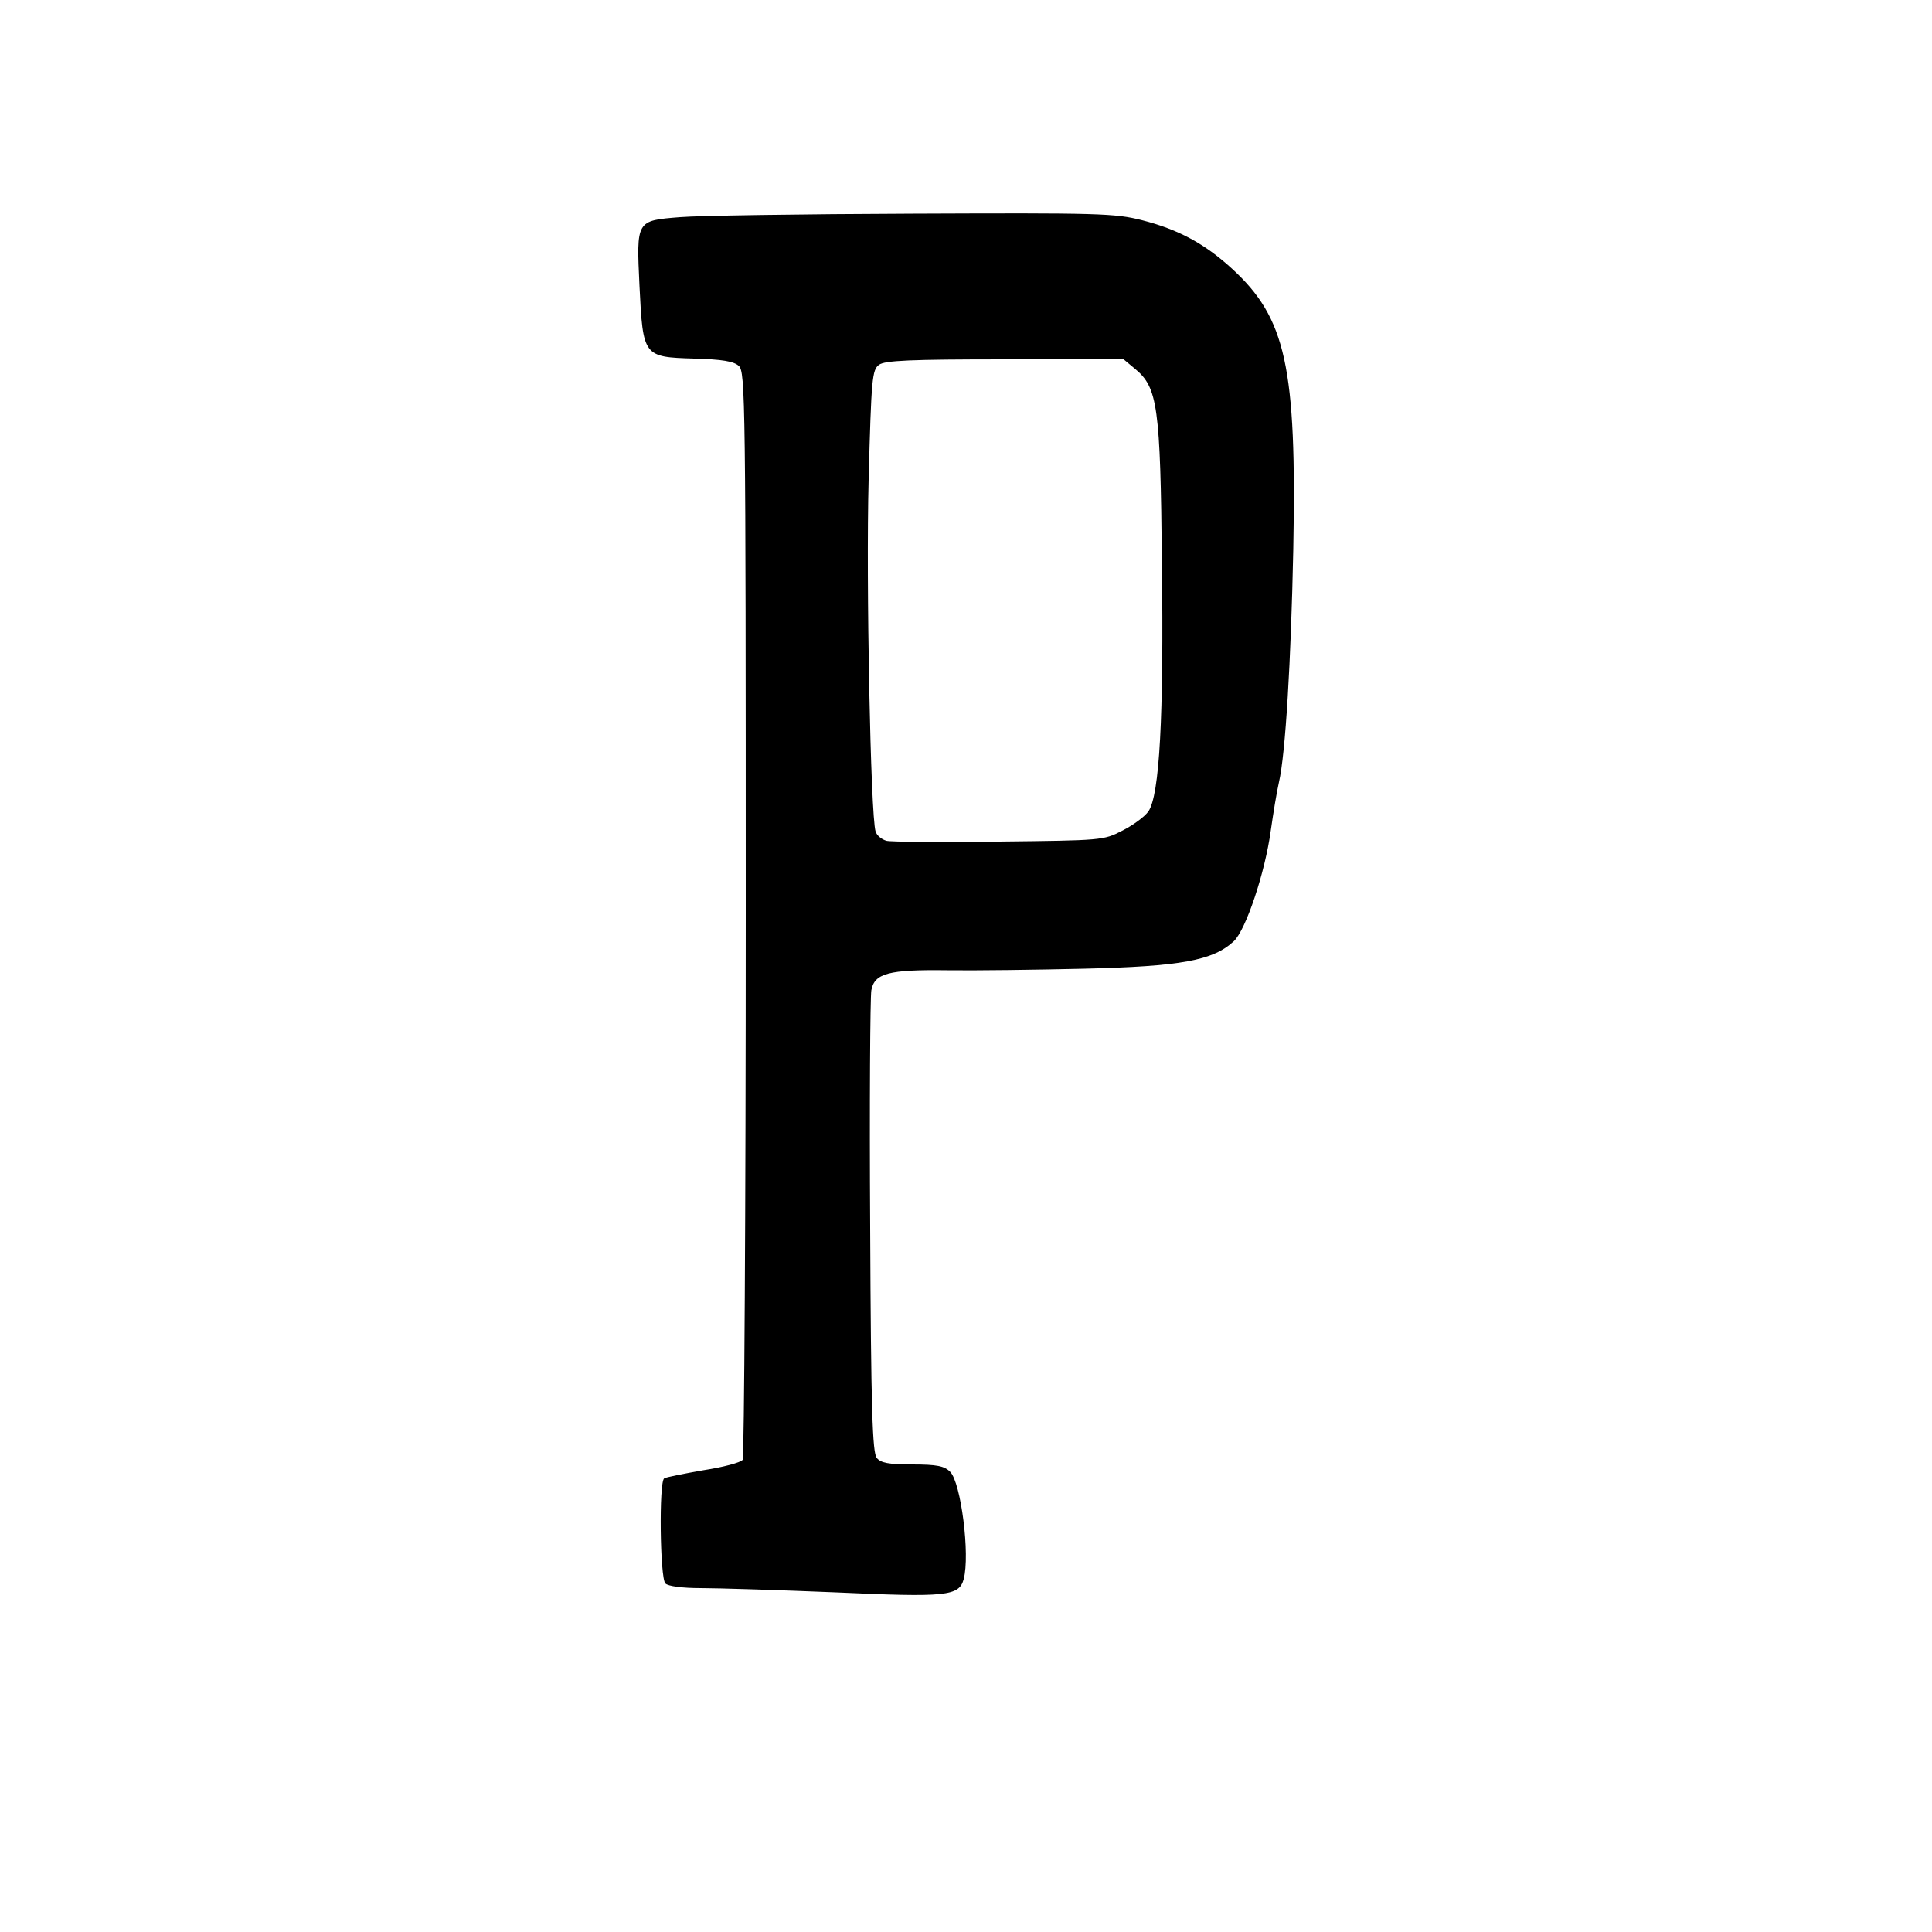
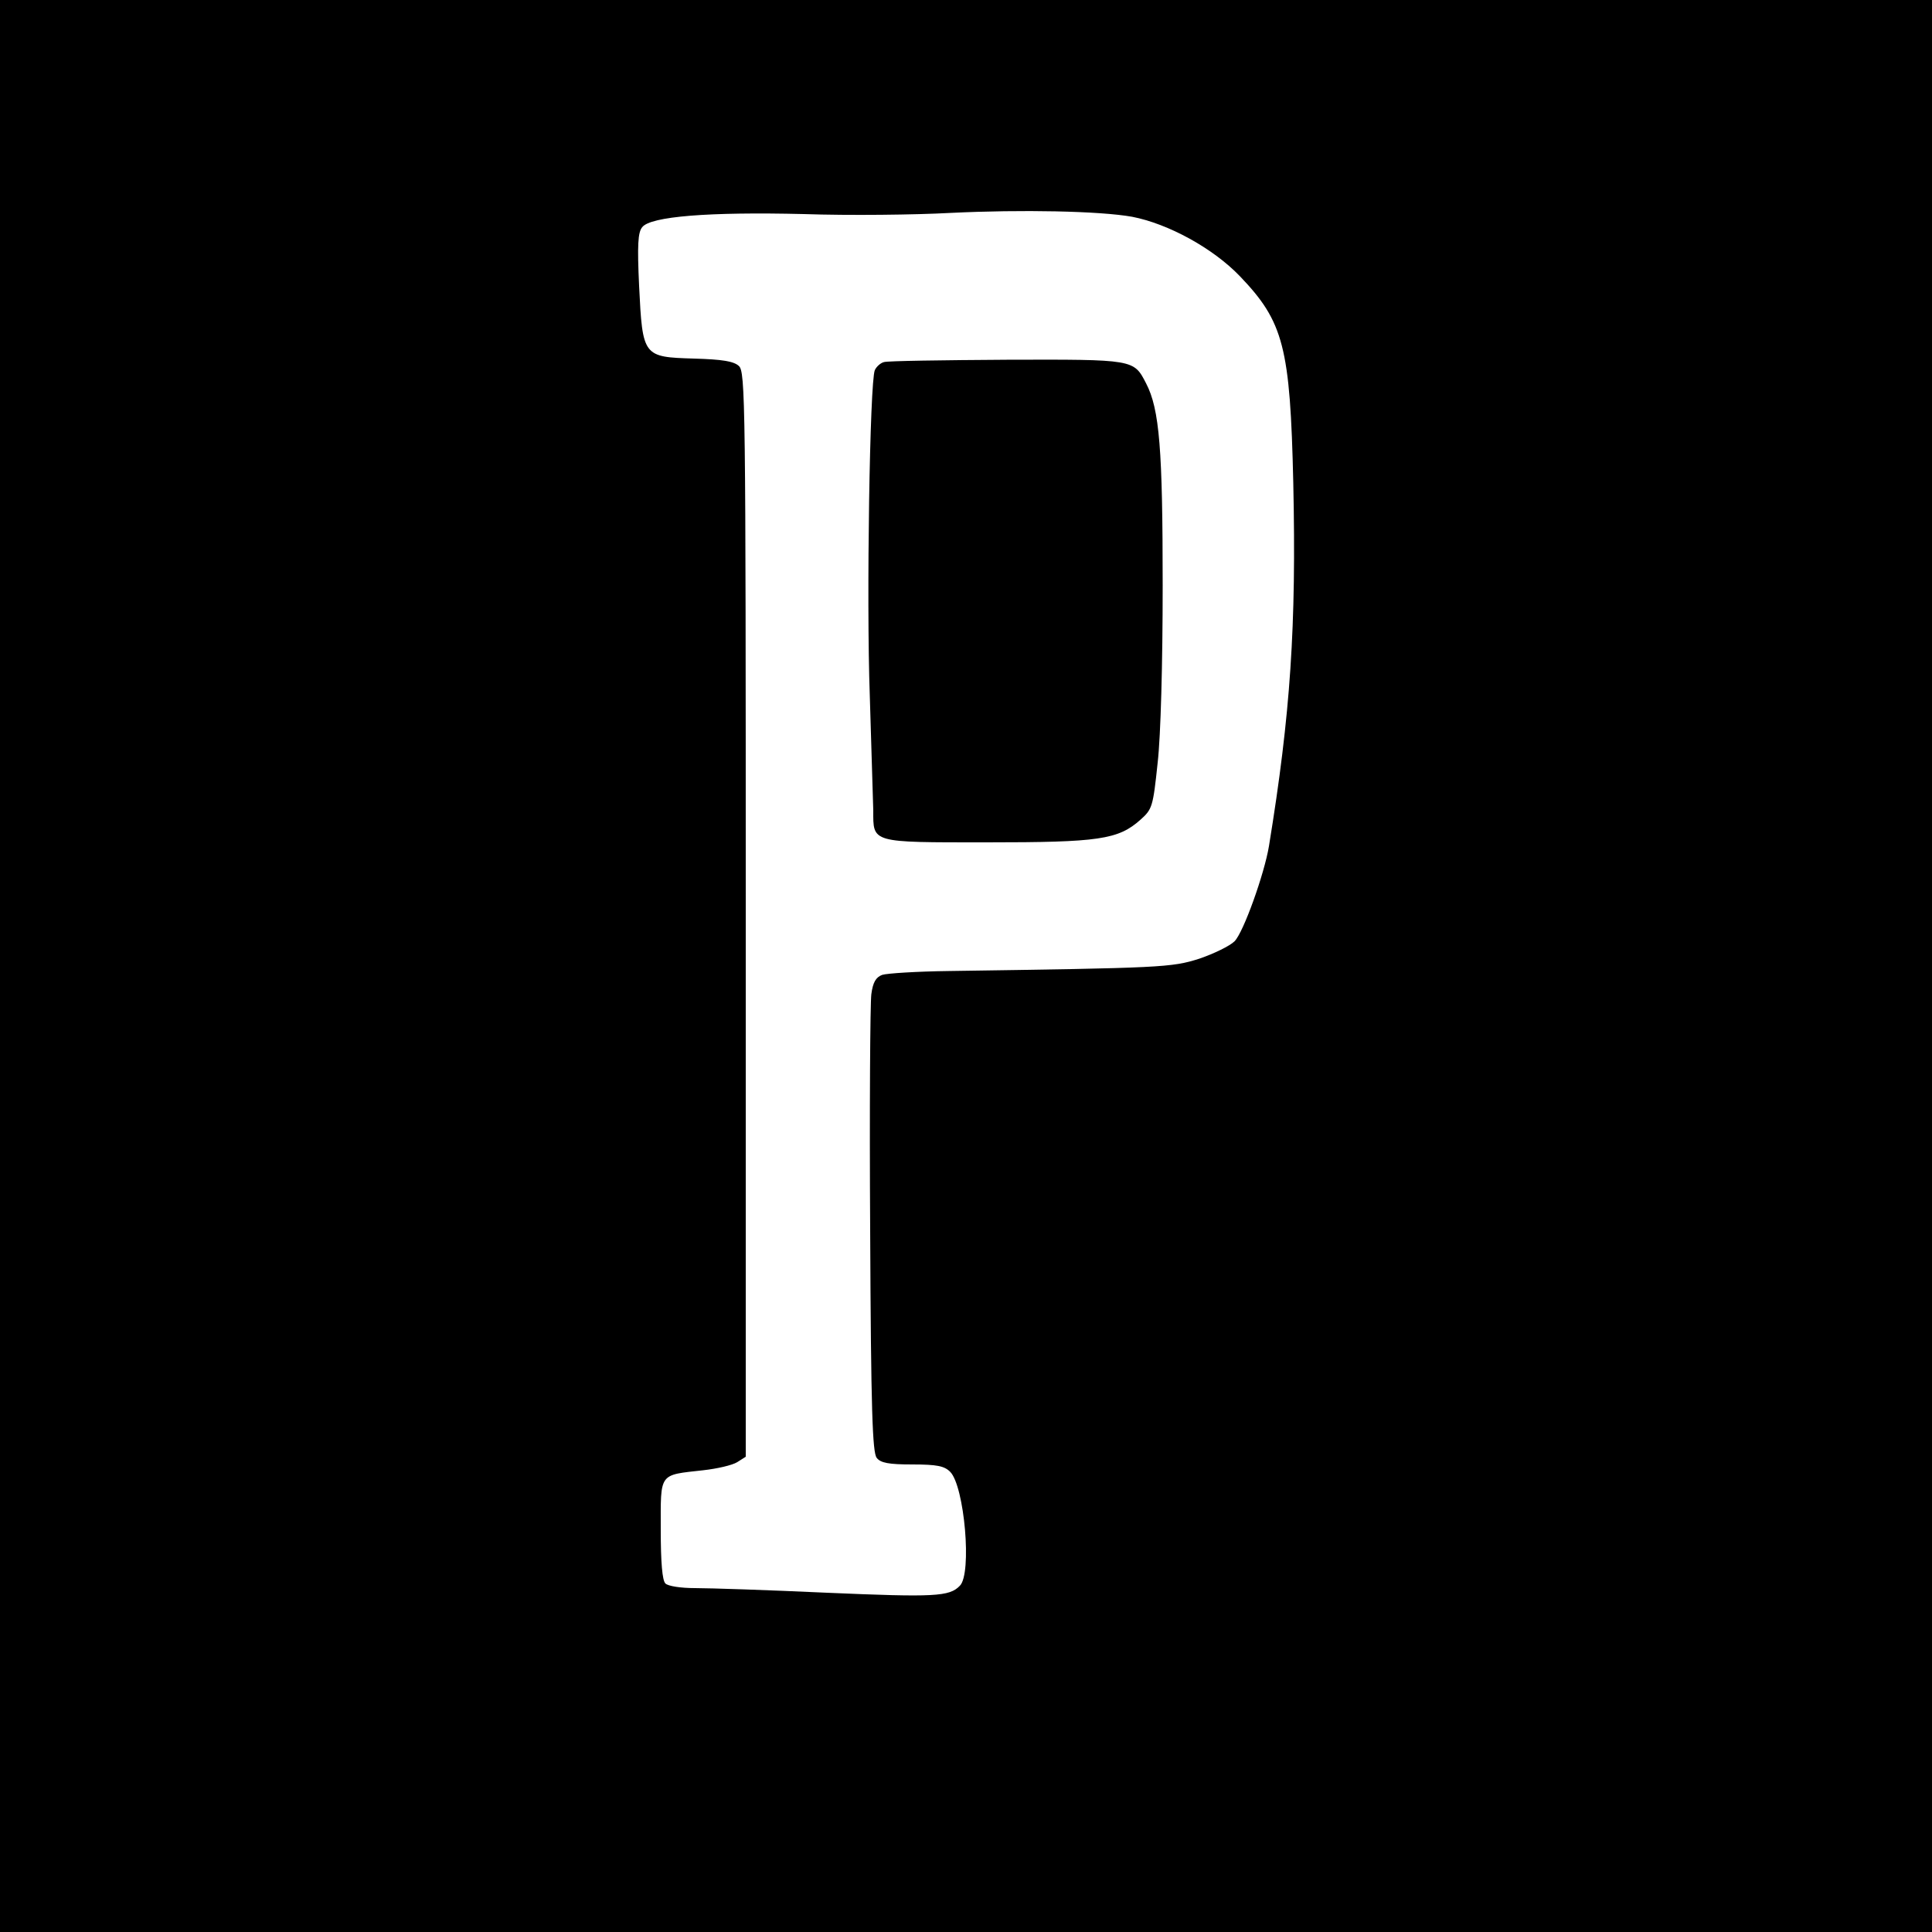
<svg xmlns="http://www.w3.org/2000/svg" version="1.0" width="500pt" height="500pt" viewBox="0 0 500 500" preserveAspectRatio="xMidYMid meet">
  <g transform="translate(0,500) scale(0.1,-0.1)" fill="#000000" stroke="none">
-     <path d="M1760 4438 c-114 -9 -113 -8 -105 -178 9 -183 10 -184 141 -188 73 -2 103 -7 116 -19 17 -15 18 -85 18 -1417 0 -771 -4 -1407 -8 -1414 -5 -7 -50 -19 -102 -27 -51 -9 -97 -18 -101 -21 -14 -8 -11 -258 3 -272 7 -7 43 -12 92 -12 45 0 201 -5 348 -11 287 -13 320 -10 332 34 17 63 -7 250 -35 278 -15 15 -34 19 -98 19 -61 0 -82 4 -92 17 -11 13 -15 123 -17 597 -2 320 0 595 3 613 8 44 44 54 196 52 68 -1 228 1 354 4 251 6 334 21 388 71 31 29 81 177 96 288 6 42 15 98 21 124 17 74 31 313 37 602 9 473 -19 599 -159 727 -70 64 -138 101 -232 125 -71 18 -110 19 -594 17 -284 -1 -555 -5 -602 -9z m1178 -393 c58 -48 65 -98 69 -500 5 -402 -6 -603 -35 -645 -10 -14 -40 -36 -68 -50 -48 -25 -54 -25 -318 -28 -149 -2 -280 -1 -292 2 -13 4 -25 14 -28 24 -13 42 -25 649 -18 911 7 262 9 284 27 297 15 11 80 14 326 14 l307 0 30 -25z" />
+     <path d="M0 2500 l0 -2500 2500 0 2500 0 0 2500 0 2500 -2500 0 -2500 0 0 -2500z m2930 1939 c93 -18 209 -81 279 -154 113 -118 130 -183 138 -535 8 -371 -7 -597 -63 -940 -12 -72 -66 -223 -89 -246 -12 -12 -53 -32 -91 -45 -72 -23 -98 -24 -649 -32 -82 -1 -160 -6 -172 -10 -16 -6 -24 -19 -28 -50 -3 -23 -5 -299 -3 -613 2 -466 6 -574 17 -587 10 -13 31 -17 92 -17 64 0 83 -4 98 -19 37 -37 57 -264 25 -295 -27 -28 -64 -30 -344 -18 -151 7 -304 12 -341 12 -37 0 -70 5 -77 12 -8 8 -12 54 -12 140 0 148 -6 140 110 153 36 4 75 13 88 21 l22 14 0 1404 c0 1334 -1 1404 -18 1419 -13 12 -43 17 -116 19 -132 4 -133 5 -142 188 -5 106 -3 139 8 152 21 28 173 40 418 34 118 -4 289 -2 380 3 183 9 386 5 470 -10z" />
+     <path d="M2288 4063 c-9 -2 -20 -12 -24 -21 -13 -31 -22 -593 -13 -842 4 -135 8 -268 9 -297 0 -85 -8 -83 294 -83 290 0 340 7 398 59 30 27 32 33 44 147 8 70 13 258 13 459 0 351 -8 456 -43 523 -32 62 -30 62 -361 61 -165 -1 -307 -3 -317 -6z" />
  </g>
</svg>
